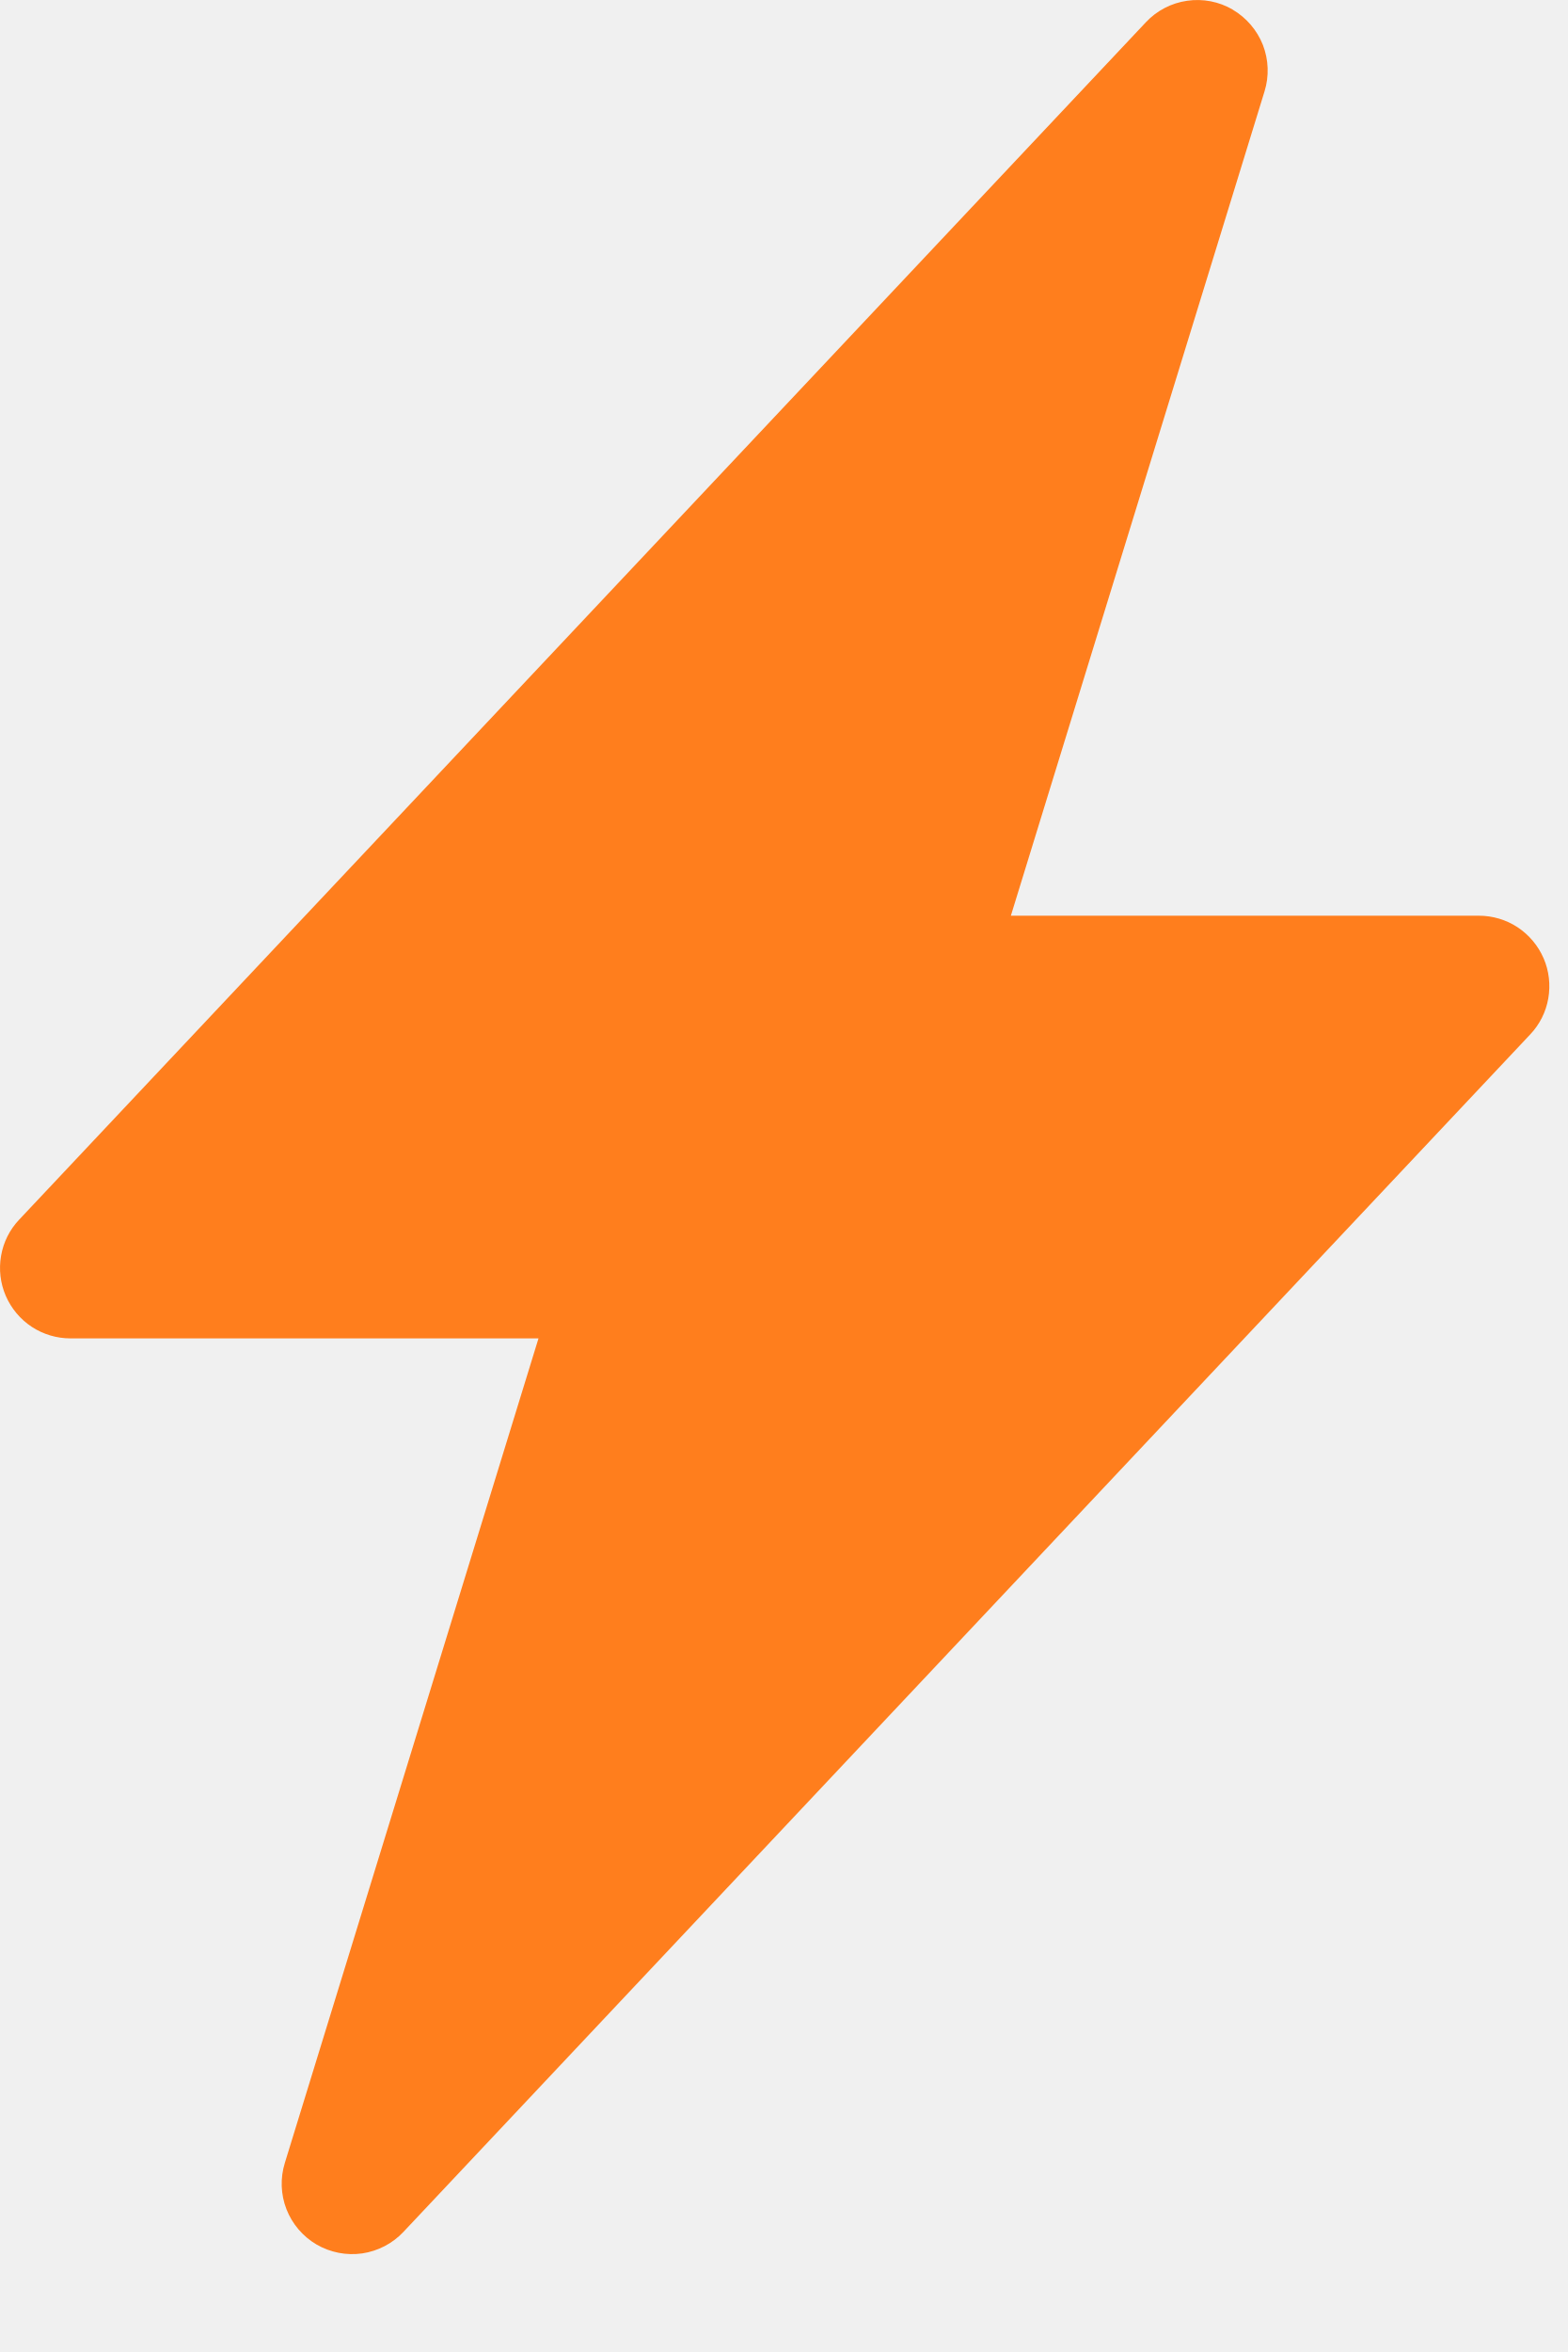
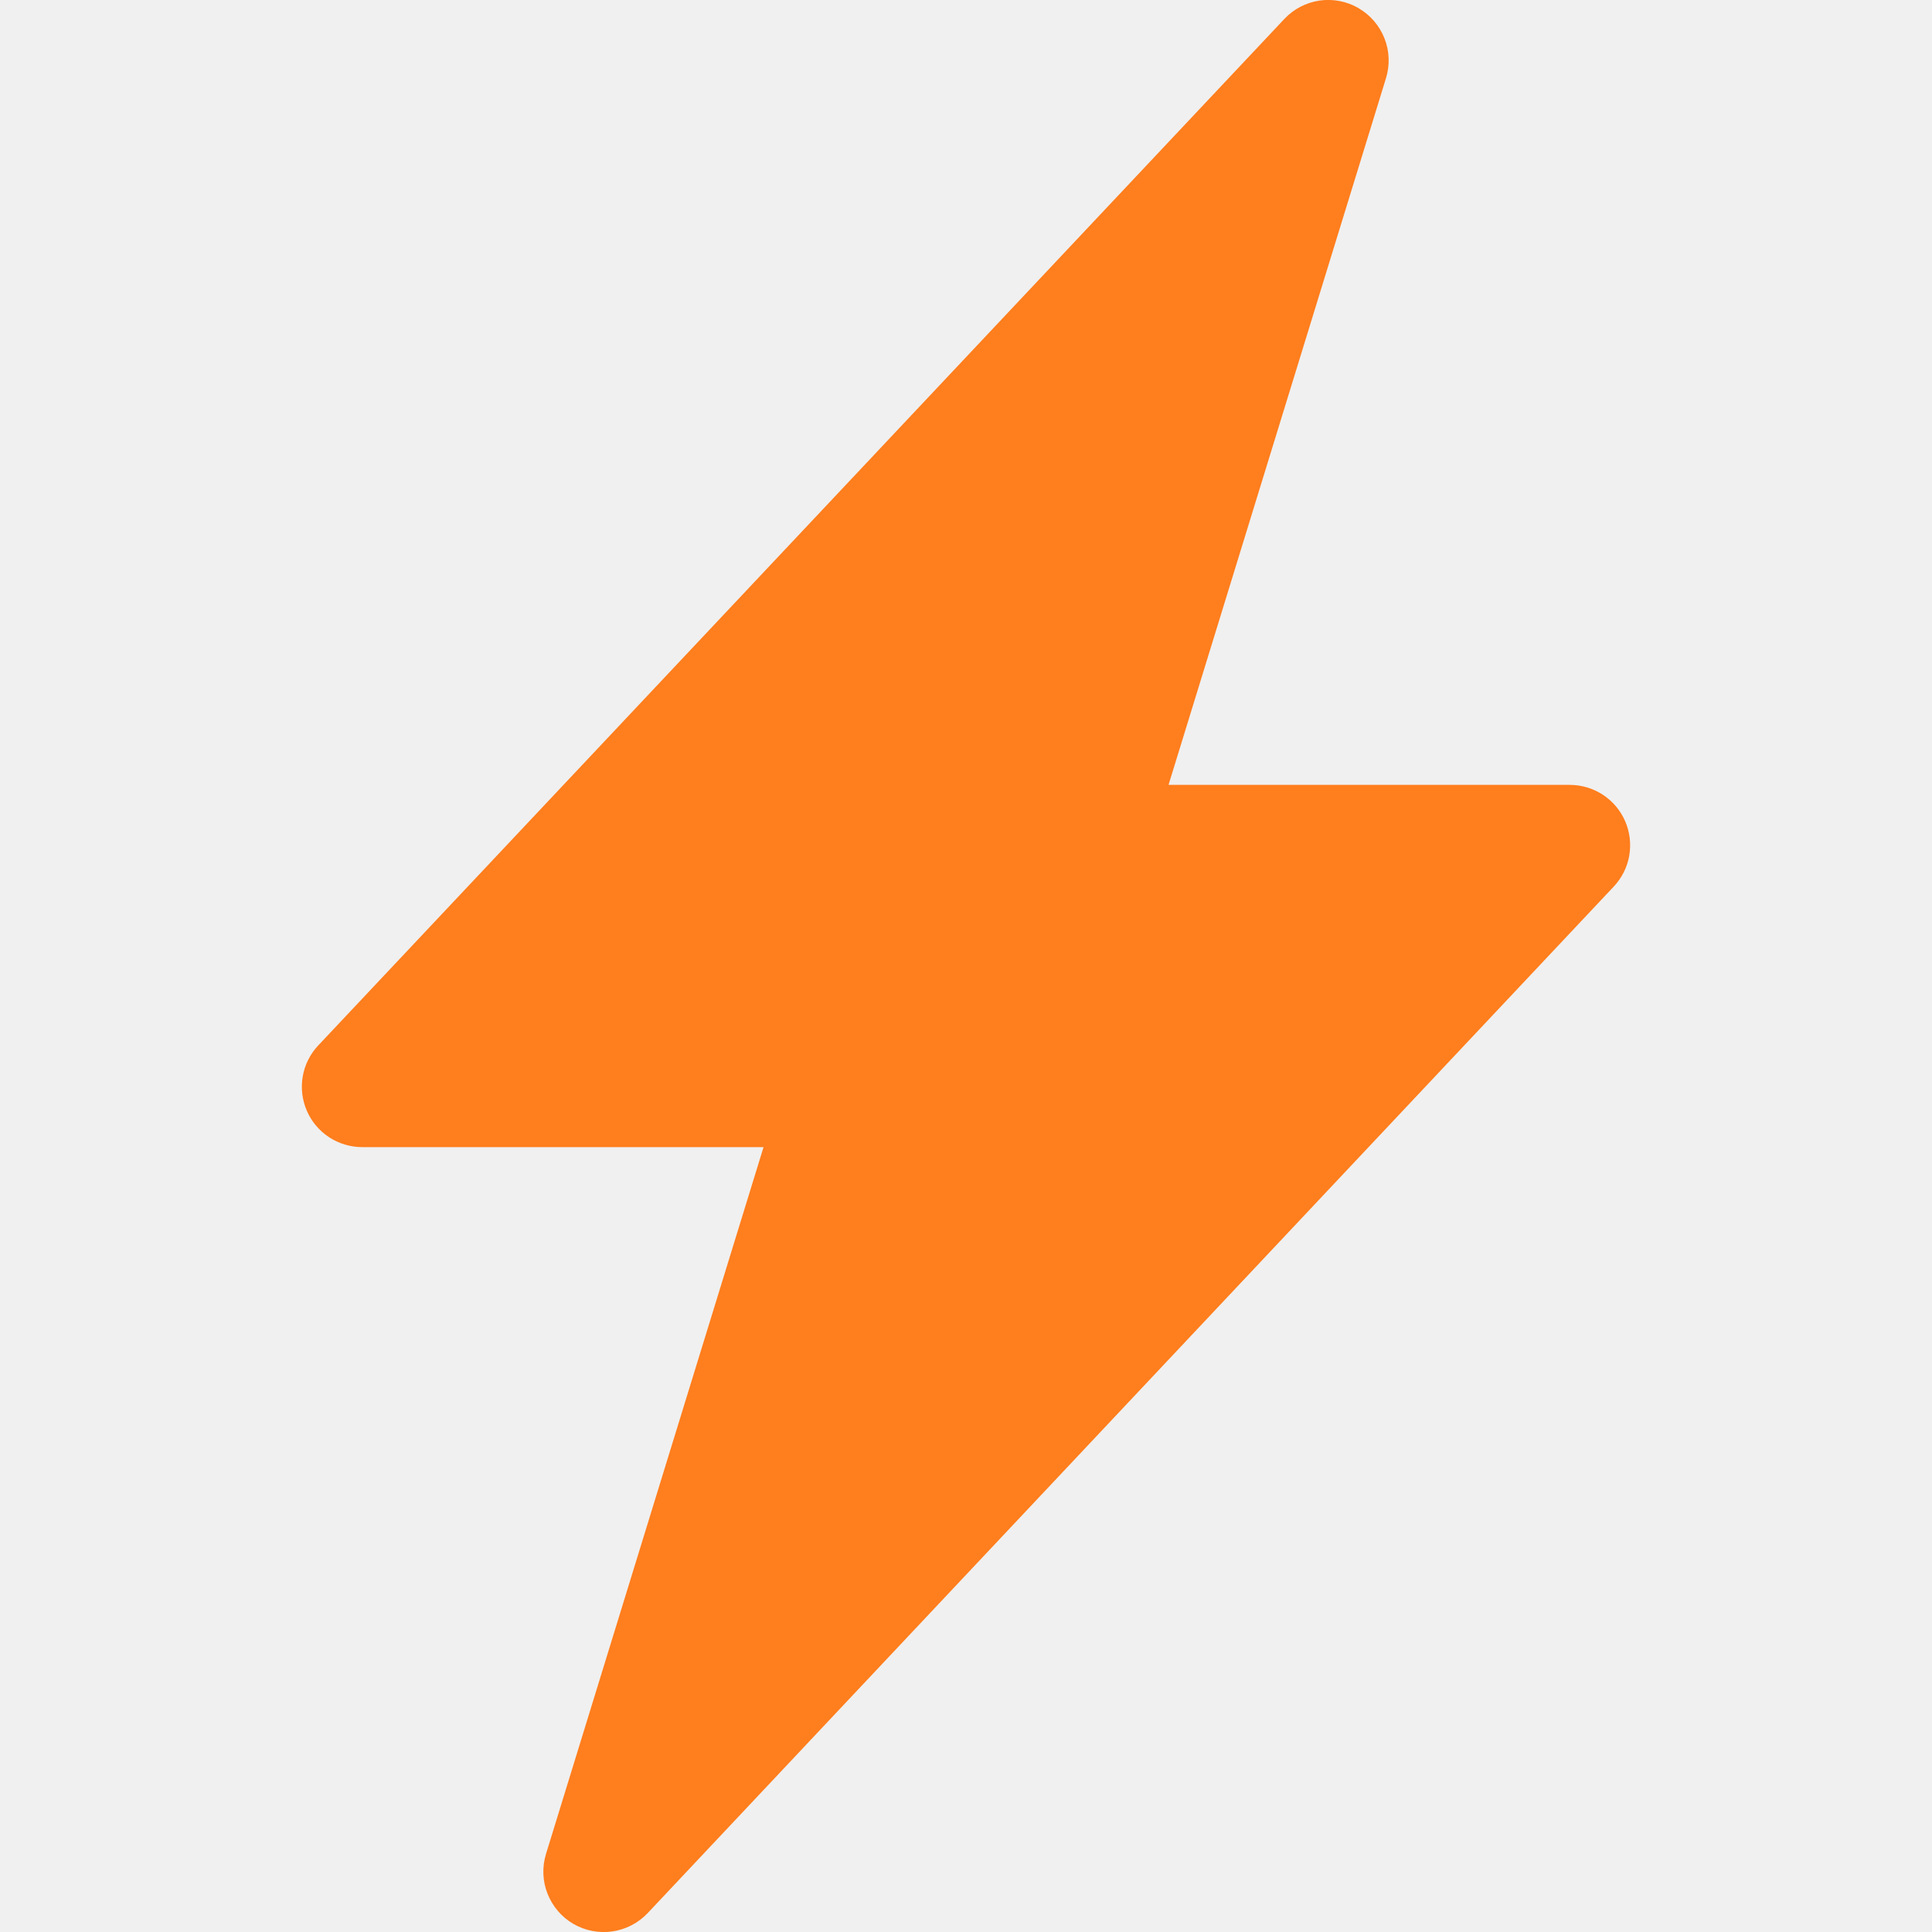
- <svg xmlns="http://www.w3.org/2000/svg" width="16" height="24" viewBox="0 0 16 24" fill="none">
-   <path fillRule="evenodd" clipRule="evenodd" d="M12.58 0.098C12.72 0.18 12.829 0.307 12.889 0.458C12.948 0.61 12.954 0.777 12.906 0.932L10.317 9.344H15.094C15.234 9.344 15.372 9.385 15.489 9.462C15.606 9.54 15.698 9.649 15.754 9.778C15.81 9.907 15.826 10.049 15.802 10.188C15.778 10.326 15.714 10.454 15.617 10.556L4.117 22.775C4.006 22.893 3.858 22.97 3.697 22.994C3.536 23.017 3.373 22.985 3.232 22.904C3.092 22.822 2.983 22.695 2.924 22.544C2.865 22.393 2.859 22.226 2.907 22.071L5.496 13.657H0.719C0.579 13.657 0.441 13.616 0.324 13.539C0.207 13.462 0.115 13.352 0.059 13.223C0.003 13.094 -0.013 12.952 0.011 12.814C0.035 12.675 0.099 12.547 0.196 12.445L11.696 0.226C11.807 0.108 11.955 0.031 12.115 0.008C12.276 -0.016 12.44 0.016 12.58 0.097V0.098Z" fill="#FF7E1D" />
+ <svg xmlns="http://www.w3.org/2000/svg" width="24" height="24" viewBox="0 0 24 24" fill="none">
+   <g clip-path="url(#clip0)">
+     <path fill-rule="evenodd" clip-rule="evenodd" d="M16.877 0.102C17.023 0.187 17.137 0.319 17.199 0.478C17.261 0.636 17.267 0.81 17.217 0.972L14.516 9.75H19.5C19.646 9.75 19.79 9.793 19.912 9.873C20.035 9.954 20.131 10.068 20.189 10.203C20.247 10.337 20.264 10.486 20.239 10.63C20.214 10.774 20.146 10.908 20.046 11.014L8.046 23.765C7.93 23.888 7.775 23.968 7.608 23.993C7.44 24.017 7.269 23.984 7.122 23.899C6.976 23.814 6.863 23.681 6.801 23.523C6.739 23.366 6.733 23.192 6.783 23.029L9.485 14.25H4.5C4.354 14.25 4.21 14.207 4.088 14.127C3.965 14.046 3.869 13.932 3.811 13.797C3.753 13.663 3.736 13.514 3.761 13.37C3.786 13.226 3.854 13.092 3.954 12.986L15.954 0.236C16.07 0.112 16.224 0.032 16.392 0.007C16.559 -0.017 16.73 0.016 16.877 0.101V0.102Z" fill="#FF7E1D" />
+   </g>
+   <defs>
+     <clipPath id="clip0">
+       <rect width="24" height="24" fill="white" />
+     </clipPath>
+   </defs>
</svg>
